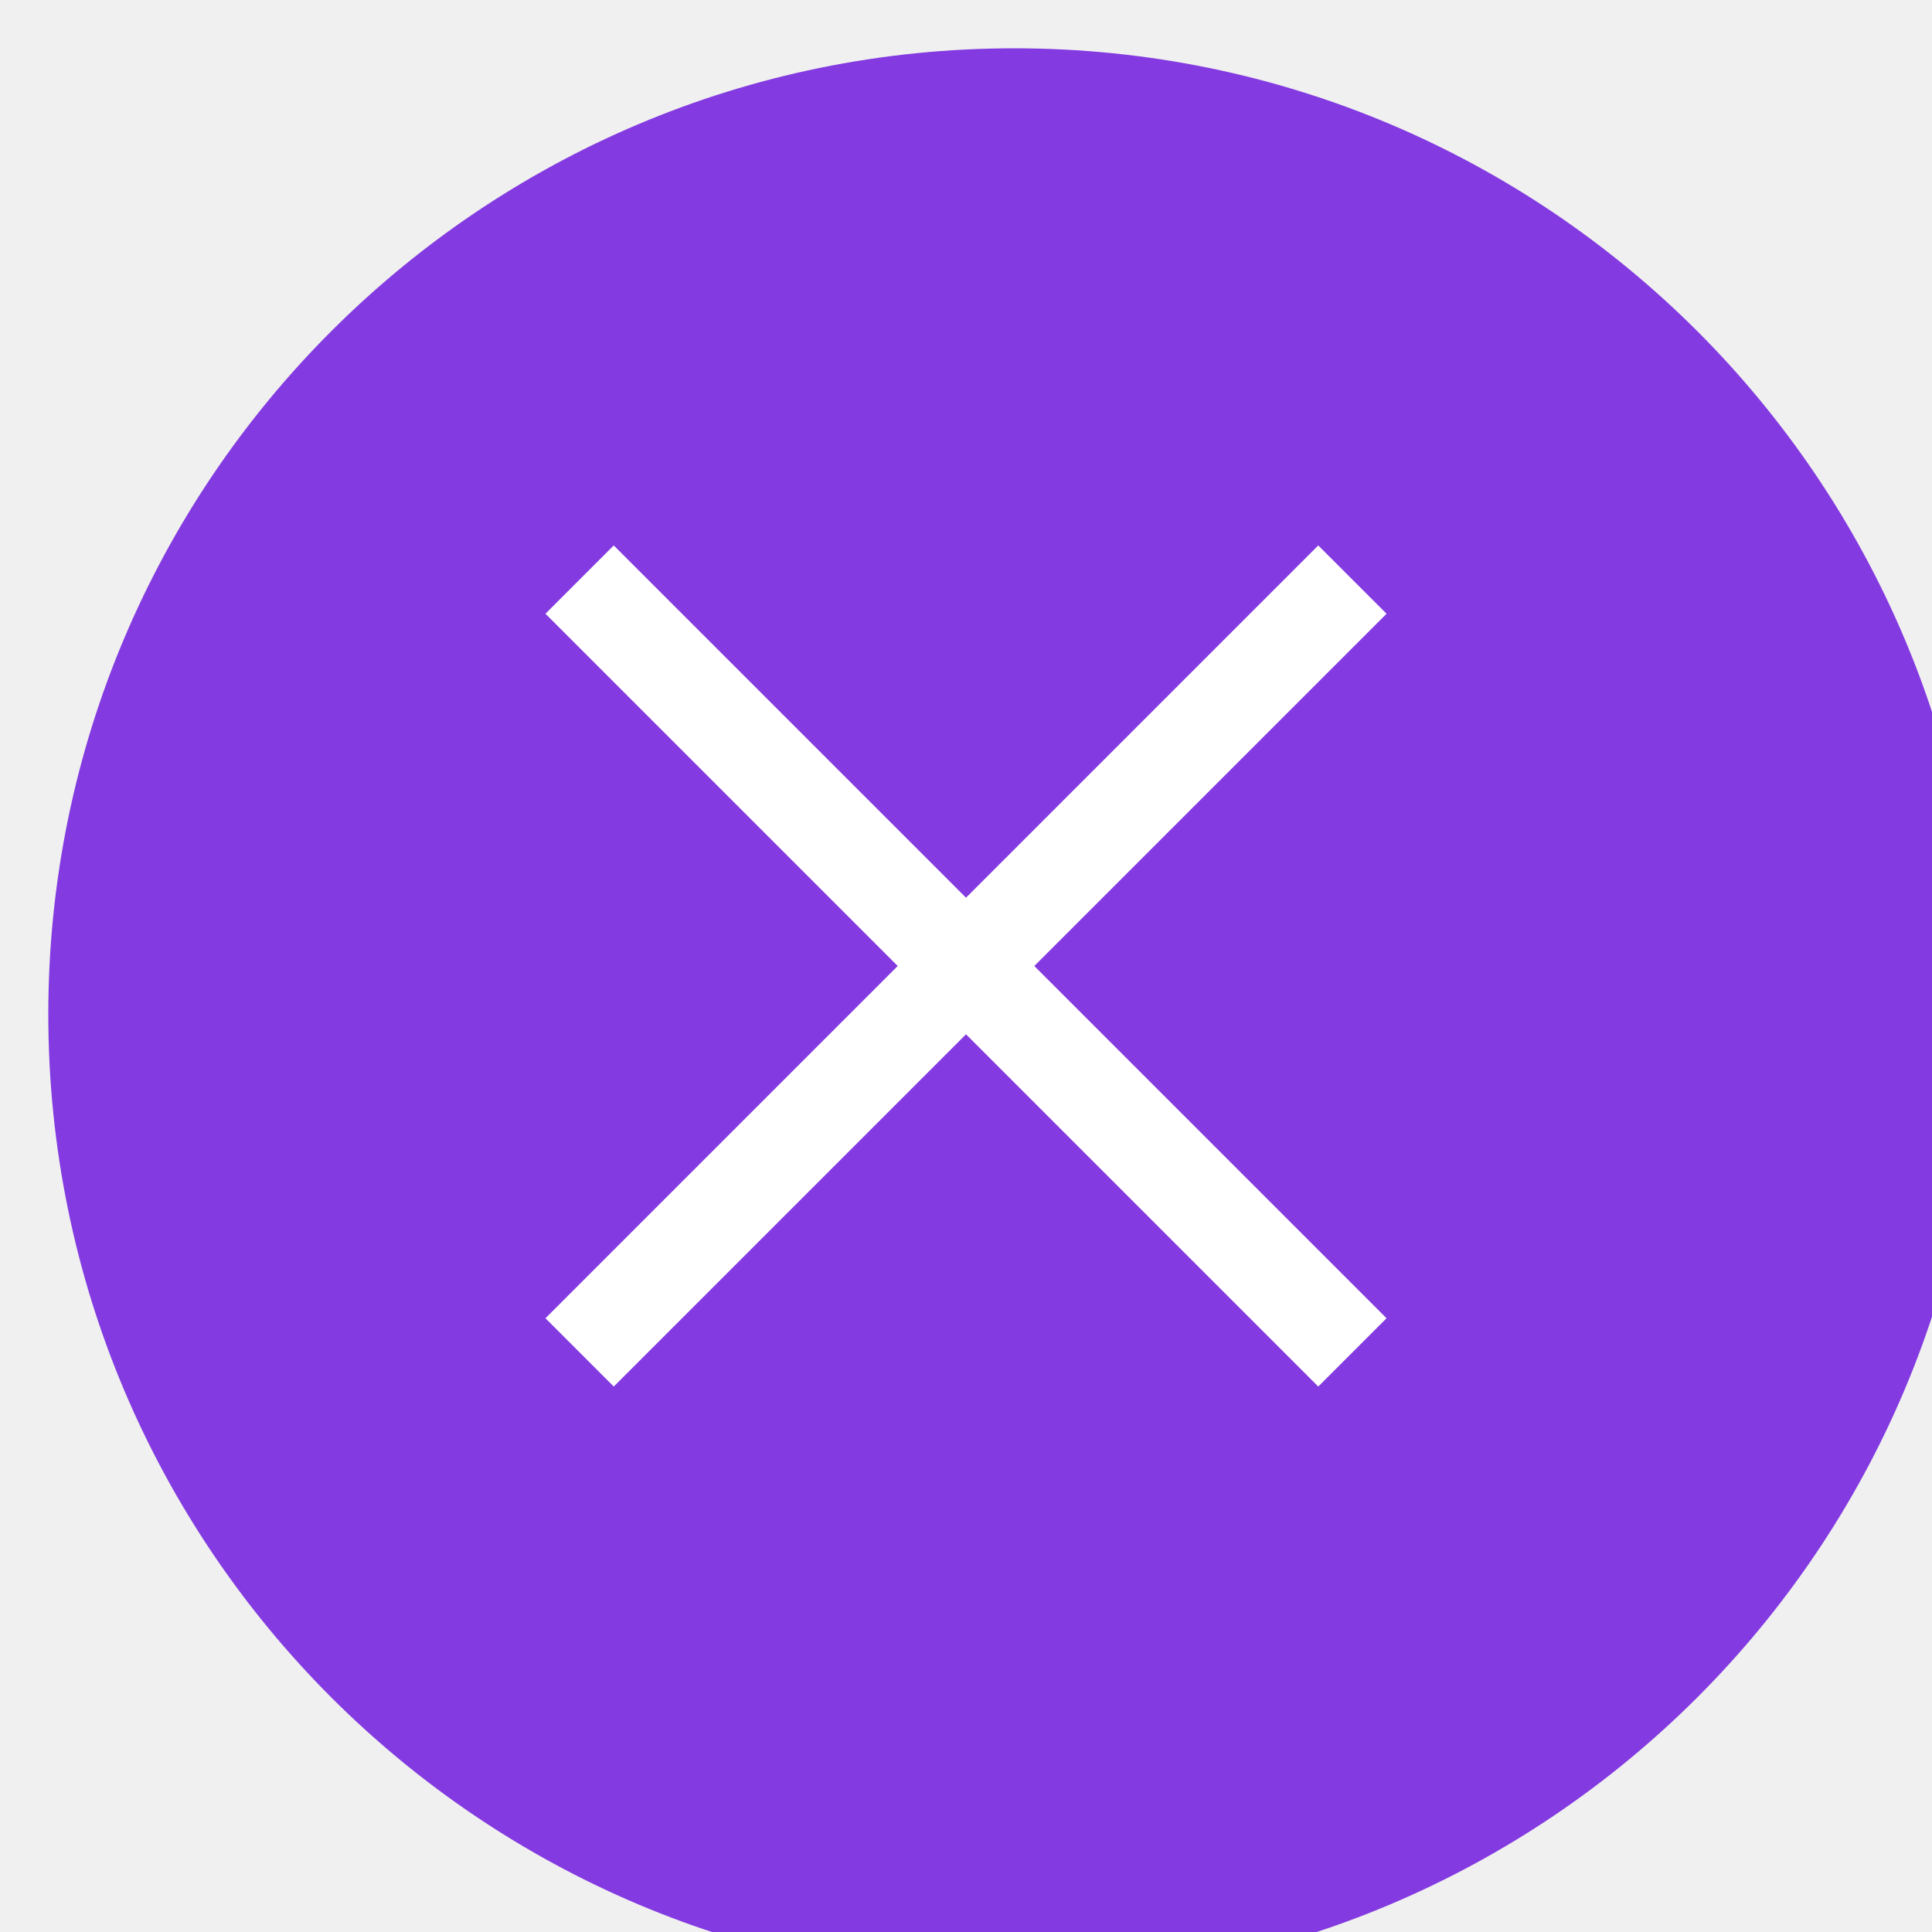
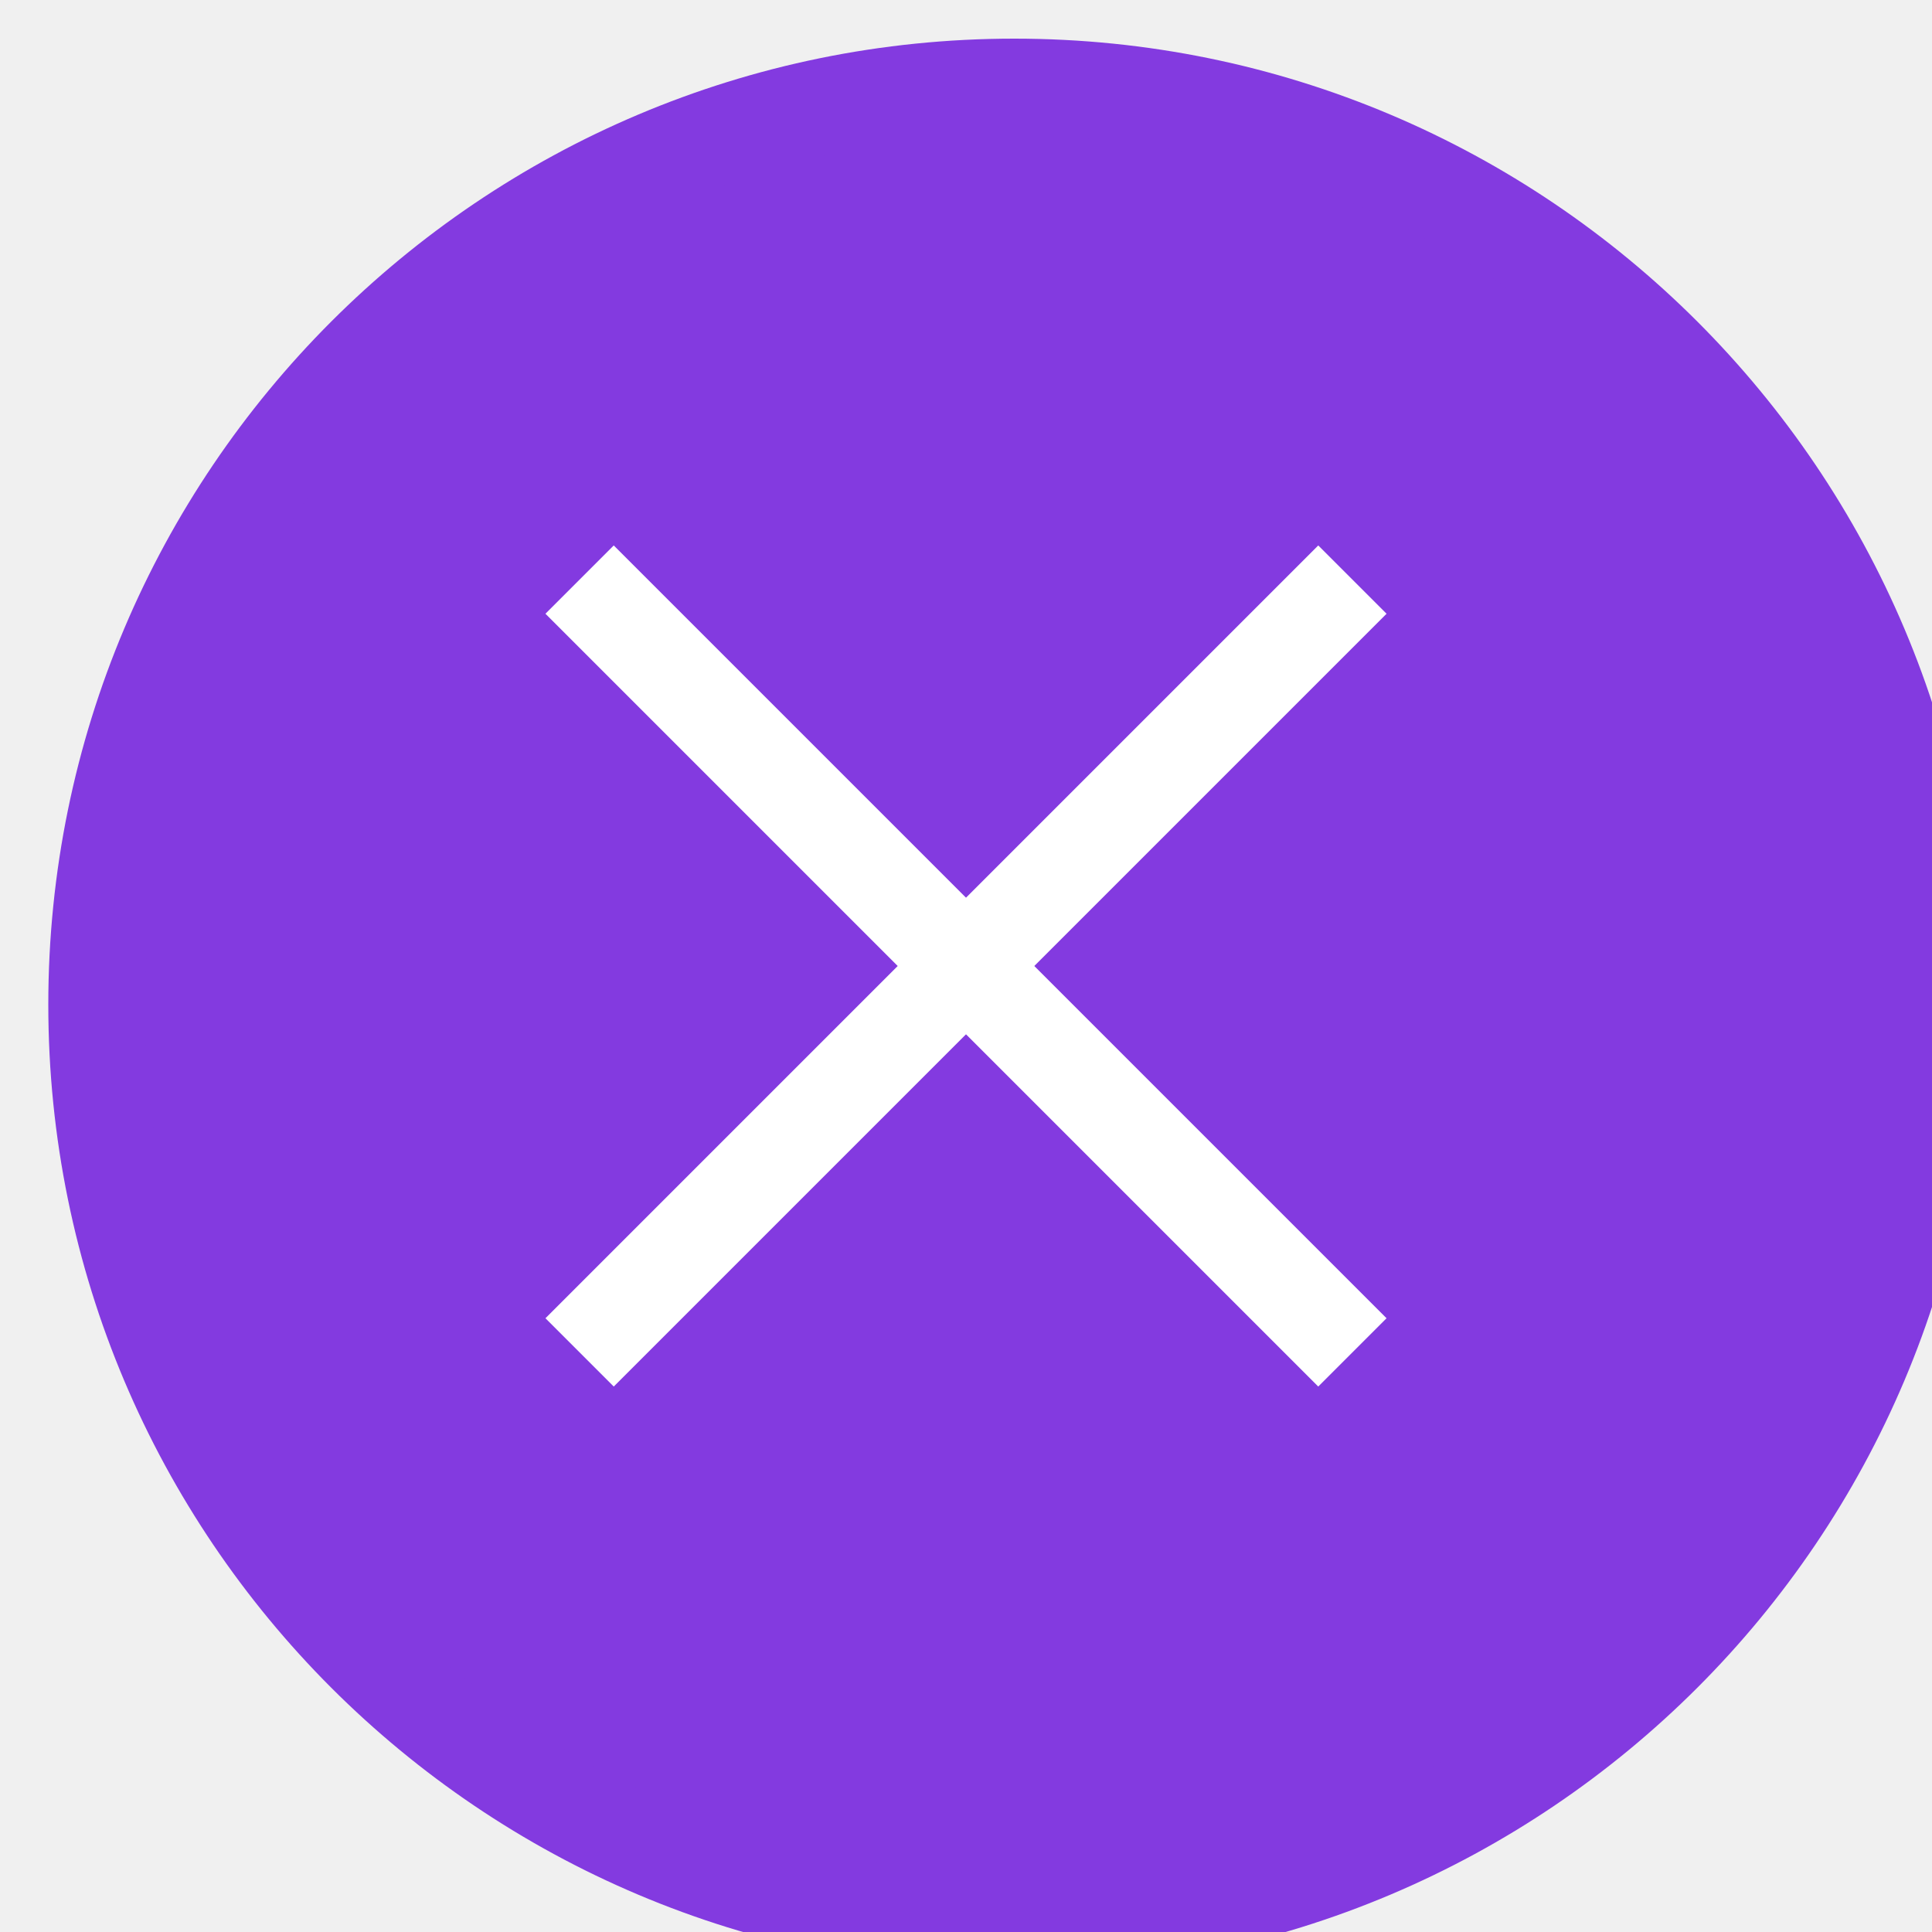
<svg xmlns="http://www.w3.org/2000/svg" width="20" height="20" viewBox="0 0 20 20" fill="none">
-   <rect x="1" y="1" width="19" height="19" rx="9.5" fill="#833AE0" stroke="#833AE0" />
+   <rect x="1" y="0.9" width="19" height="19" rx="9.5" fill="#833AE0" stroke="#833AE0" />
  <path d="M6 6L14 14" stroke="white" />
  <path d="M6 14L14 6" stroke="white" />
</svg>
